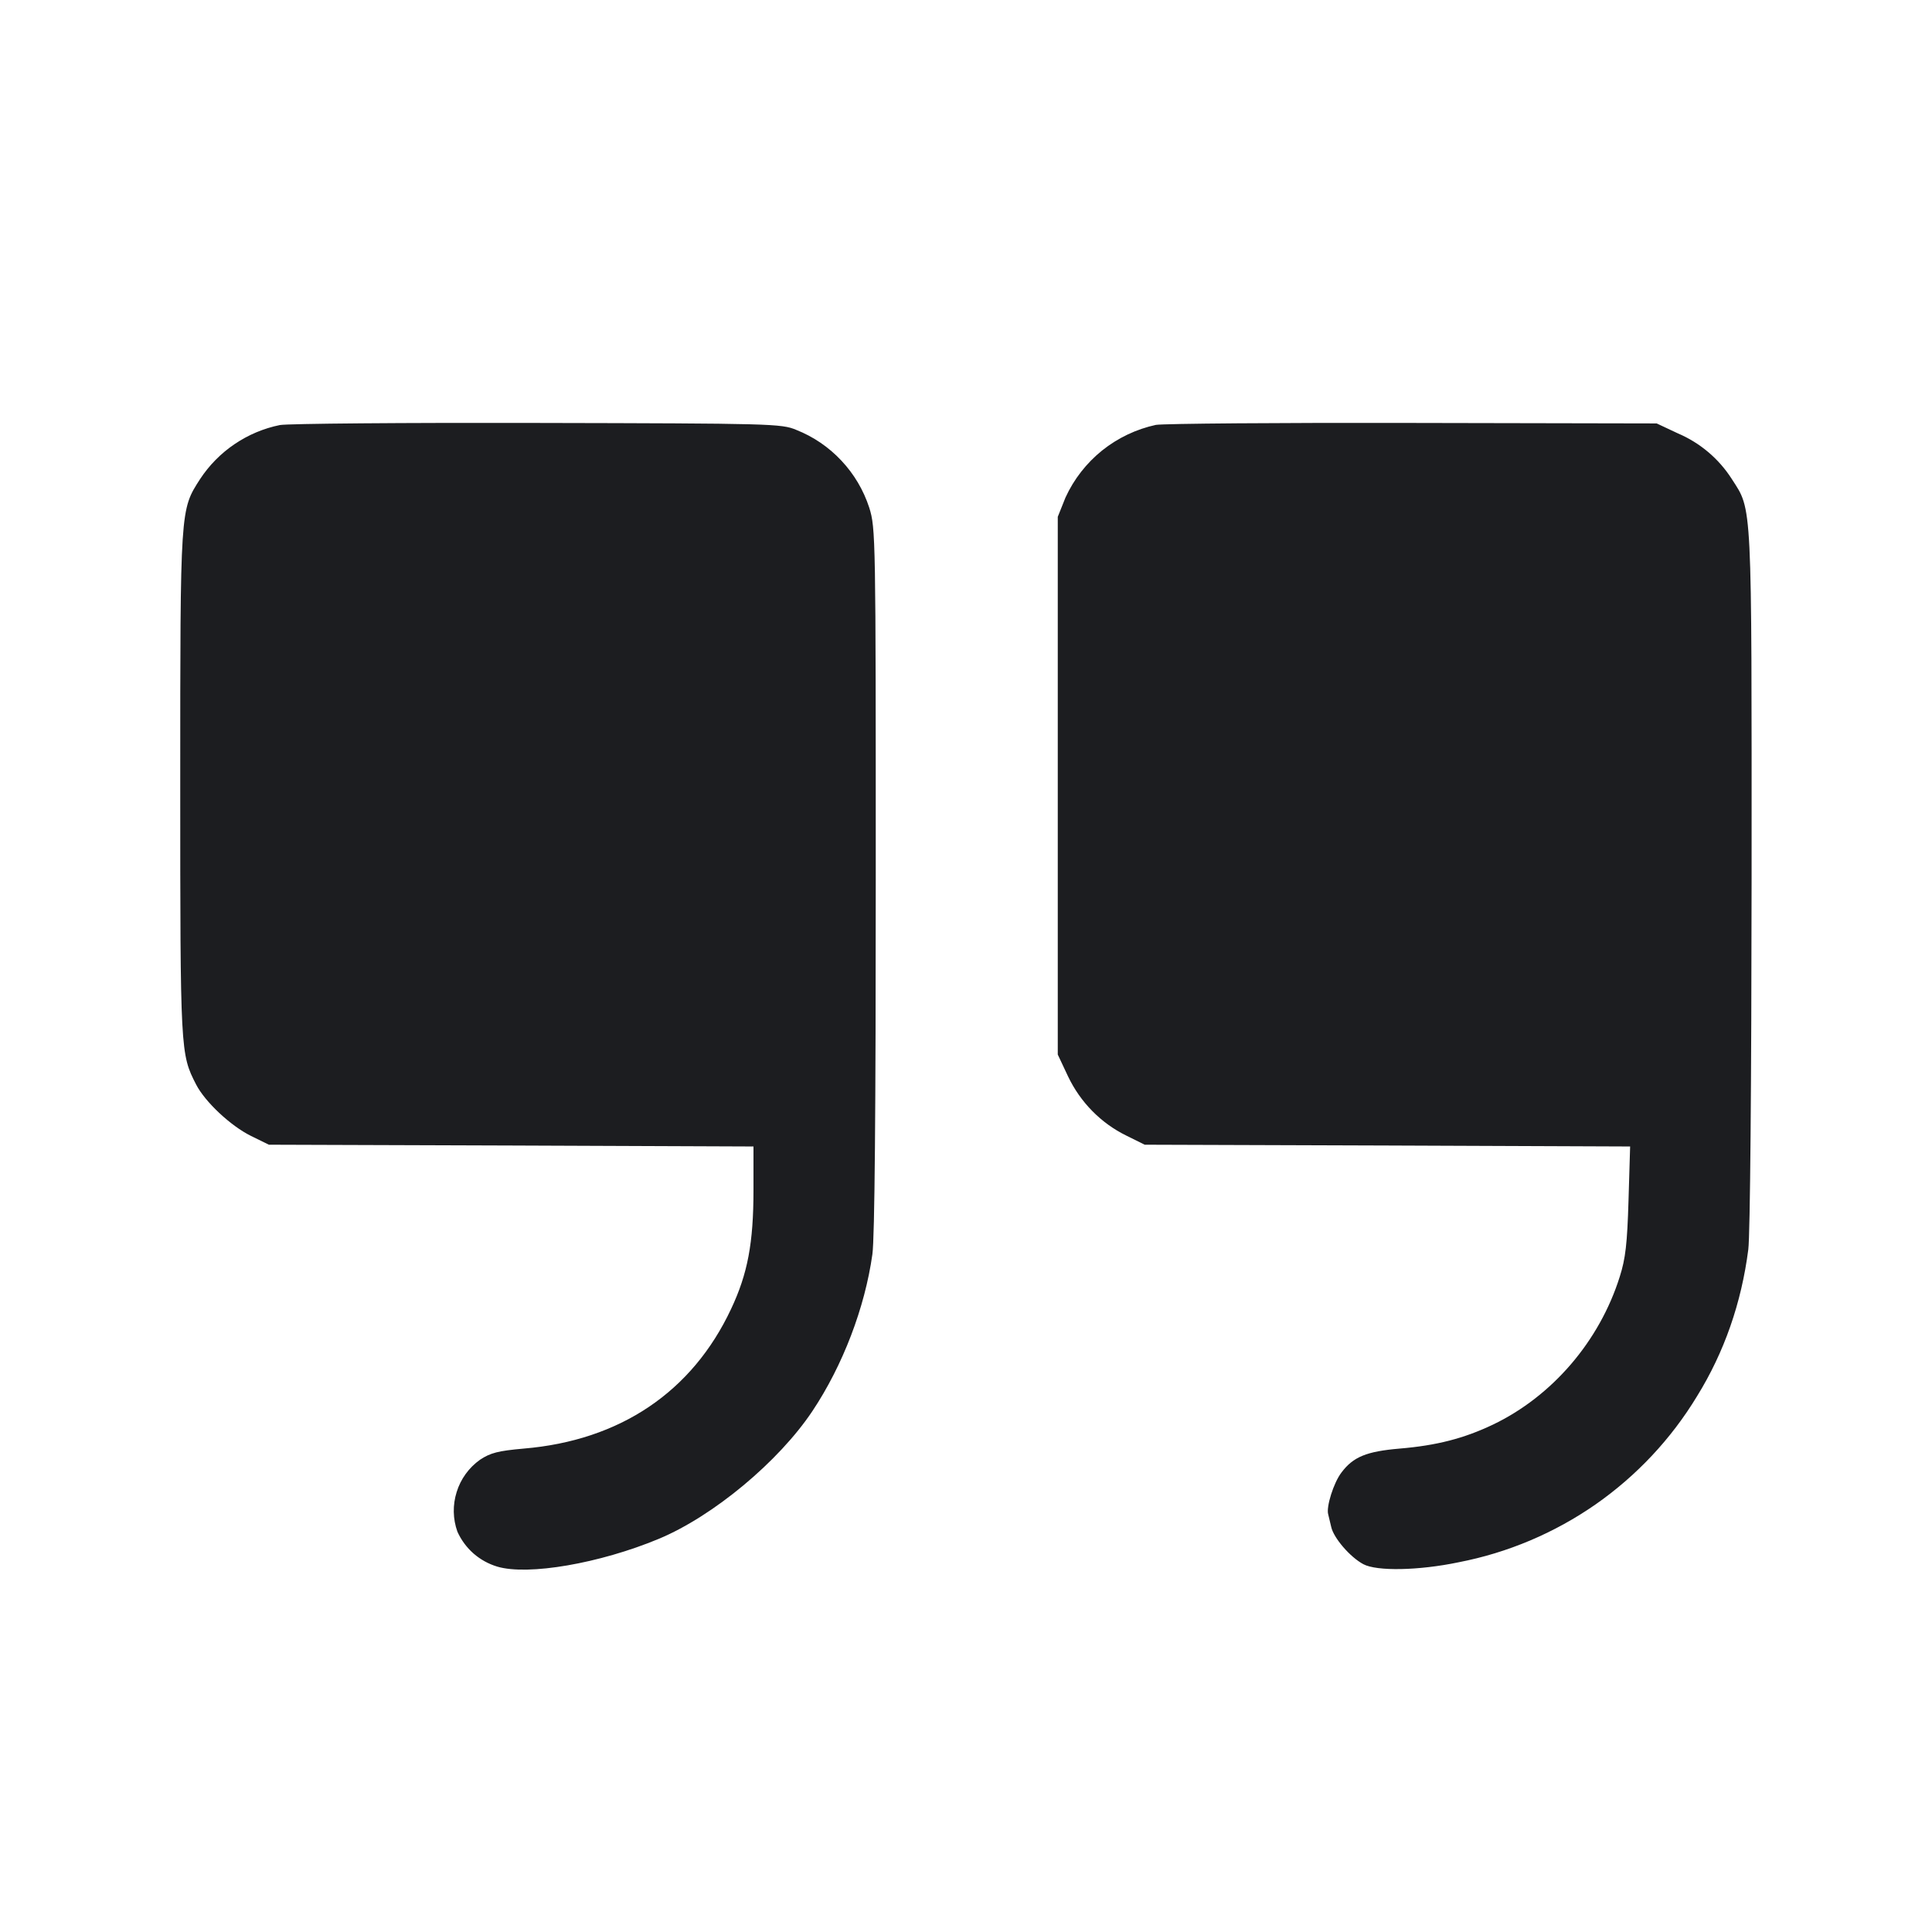
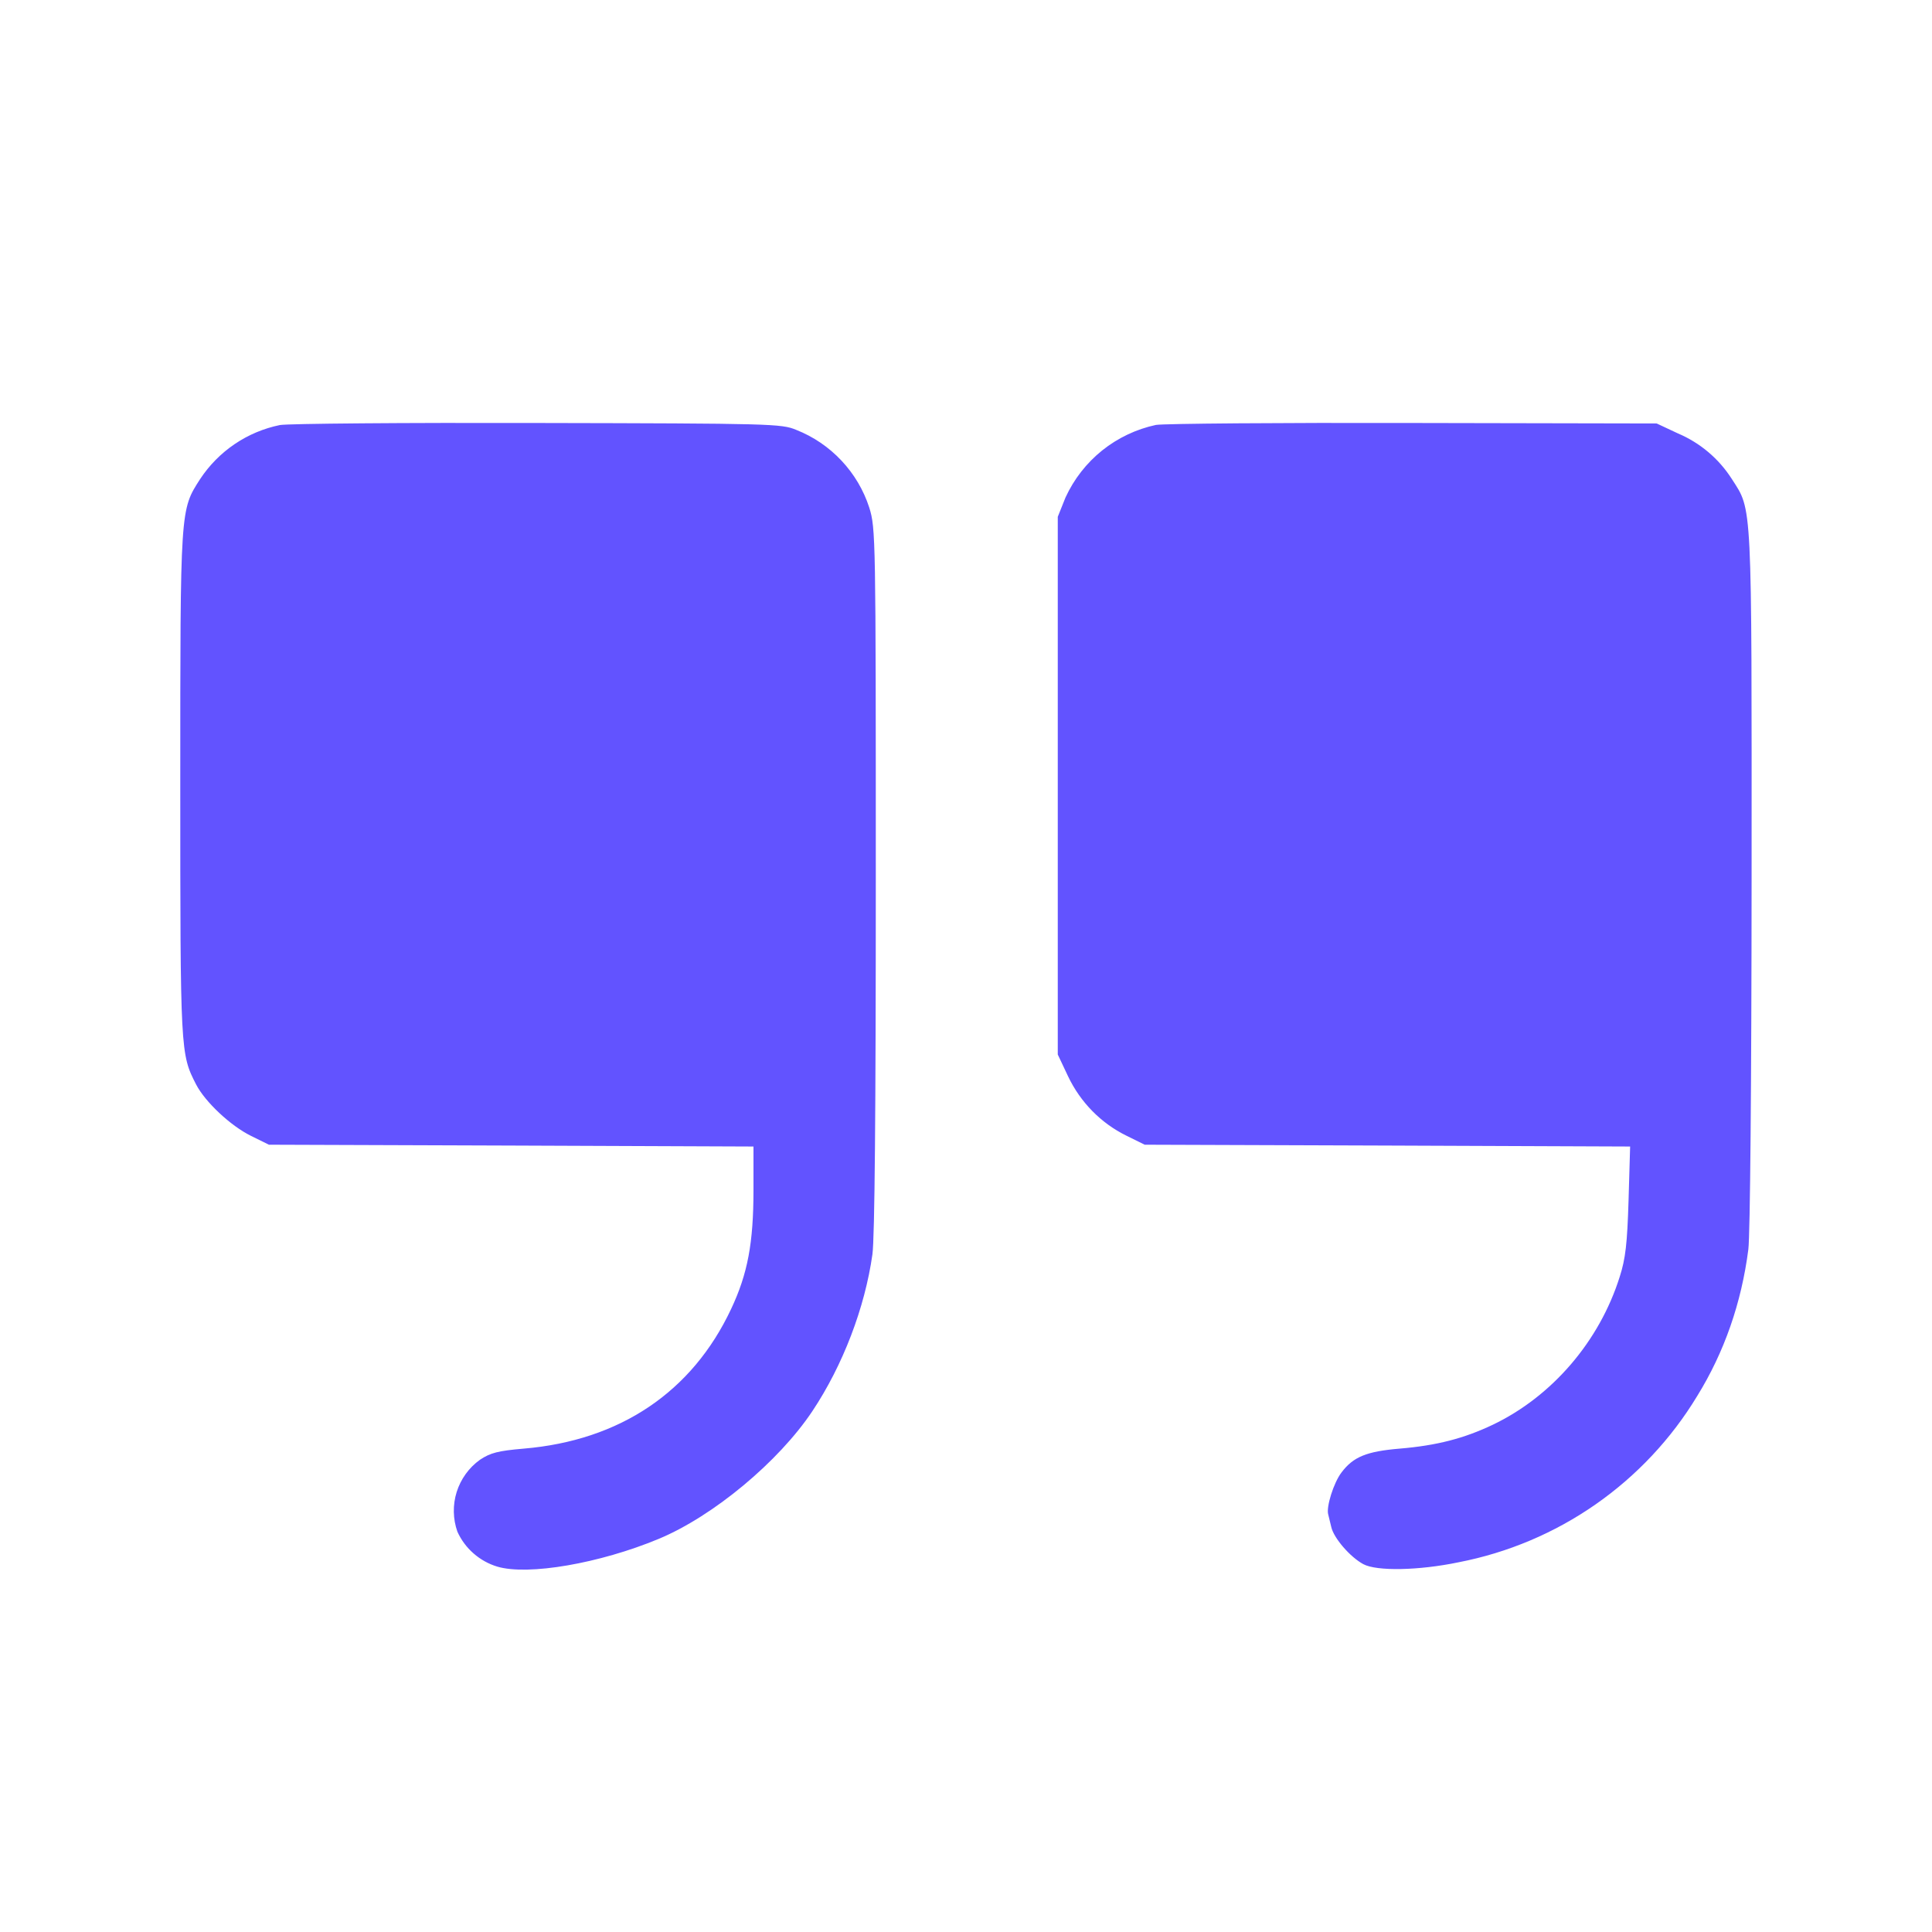
- <svg xmlns="http://www.w3.org/2000/svg" width="24" height="24" viewBox="0 0 24 24" fill="none">
-   <path d="M3.477 5.28C3.275 5.321 3.084 5.402 2.914 5.517C2.744 5.632 2.598 5.78 2.485 5.952C2.238 6.337 2.239 6.303 2.239 9.739C2.239 13.069 2.241 13.092 2.436 13.472C2.548 13.689 2.865 13.986 3.118 14.111L3.34 14.22L6.349 14.23L9.36 14.242V14.783C9.36 15.441 9.288 15.823 9.082 16.26C8.598 17.292 7.701 17.895 6.504 17.995C6.19 18.023 6.093 18.047 5.962 18.134C5.825 18.232 5.723 18.372 5.673 18.534C5.622 18.695 5.625 18.868 5.682 19.027C5.729 19.131 5.797 19.223 5.882 19.298C5.968 19.373 6.068 19.428 6.177 19.461C6.559 19.575 7.449 19.422 8.184 19.116C8.86 18.834 9.673 18.157 10.092 17.529C10.47 16.962 10.744 16.244 10.837 15.582C10.866 15.378 10.879 13.802 10.879 10.921C10.879 6.661 10.878 6.562 10.798 6.306C10.727 6.088 10.609 5.889 10.452 5.722C10.296 5.555 10.104 5.424 9.891 5.34C9.708 5.263 9.585 5.26 6.679 5.254C5.019 5.25 3.577 5.262 3.477 5.28ZM14.359 5.278C14.115 5.331 13.886 5.44 13.691 5.596C13.496 5.753 13.34 5.953 13.236 6.18L13.14 6.42V13.1L13.267 13.37C13.42 13.692 13.677 13.953 13.992 14.107L14.22 14.22L17.235 14.23L20.25 14.242L20.23 14.912C20.214 15.45 20.193 15.634 20.121 15.86C19.869 16.662 19.281 17.346 18.544 17.698C18.184 17.869 17.848 17.956 17.385 17.995C16.975 18.03 16.81 18.098 16.665 18.291C16.567 18.417 16.471 18.723 16.5 18.814L16.537 18.969C16.567 19.105 16.771 19.343 16.936 19.431C17.103 19.52 17.623 19.511 18.12 19.407C18.73 19.289 19.309 19.044 19.82 18.689C20.33 18.333 20.76 17.875 21.082 17.343C21.418 16.8 21.633 16.186 21.718 15.521C21.741 15.344 21.757 13.457 21.759 10.918C21.76 6.183 21.768 6.346 21.514 5.952C21.353 5.699 21.119 5.501 20.842 5.383L20.58 5.26L17.56 5.254C15.898 5.25 14.458 5.262 14.359 5.278Z" fill="#1C1D20" />
+ <svg xmlns="http://www.w3.org/2000/svg" width="32" height="32" viewBox="0 0 32 32" fill="none">
+   <path d="M4.636 7.04C4.368 7.095 4.113 7.202 3.886 7.356C3.659 7.51 3.465 7.707 3.314 7.936C2.984 8.45 2.986 8.404 2.986 12.986C2.986 17.426 2.988 17.456 3.248 17.962C3.398 18.252 3.82 18.648 4.158 18.814L4.454 18.96L8.466 18.974L12.48 18.99V19.71C12.48 20.588 12.384 21.098 12.11 21.68C11.464 23.056 10.268 23.86 8.672 23.994C8.254 24.03 8.124 24.062 7.95 24.178C7.767 24.309 7.632 24.497 7.564 24.712C7.497 24.927 7.501 25.157 7.576 25.37C7.639 25.508 7.73 25.631 7.844 25.73C7.958 25.83 8.091 25.904 8.236 25.948C8.746 26.1 9.932 25.896 10.912 25.488C11.814 25.112 12.898 24.21 13.456 23.372C13.96 22.616 14.326 21.658 14.45 20.776C14.488 20.504 14.506 18.402 14.506 14.562C14.506 8.882 14.504 8.75 14.398 8.408C14.304 8.117 14.146 7.851 13.937 7.629C13.728 7.406 13.472 7.232 13.188 7.12C12.944 7.018 12.78 7.014 8.906 7.006C6.692 7 4.77 7.016 4.636 7.04ZM19.146 7.038C18.82 7.108 18.515 7.253 18.255 7.461C17.995 7.67 17.787 7.937 17.648 8.24L17.52 8.56V17.466L17.69 17.826C17.894 18.256 18.236 18.604 18.656 18.81L18.96 18.96L22.98 18.974L27 18.99L26.974 19.882C26.952 20.6 26.924 20.846 26.828 21.146C26.492 22.216 25.708 23.128 24.726 23.598C24.246 23.826 23.798 23.942 23.18 23.994C22.634 24.04 22.414 24.13 22.22 24.388C22.09 24.556 21.962 24.964 22 25.086L22.05 25.292C22.09 25.474 22.362 25.79 22.582 25.908C22.804 26.026 23.498 26.014 24.16 25.876C24.974 25.718 25.747 25.392 26.427 24.918C27.107 24.444 27.681 23.833 28.11 23.124C28.558 22.4 28.844 21.582 28.958 20.694C28.988 20.458 29.01 17.942 29.012 14.558C29.014 8.244 29.024 8.462 28.686 7.936C28.471 7.598 28.159 7.334 27.79 7.178L27.44 7.014L23.414 7.006C21.198 7 19.278 7.016 19.146 7.038Z" fill="#6253FF" />
</svg>
